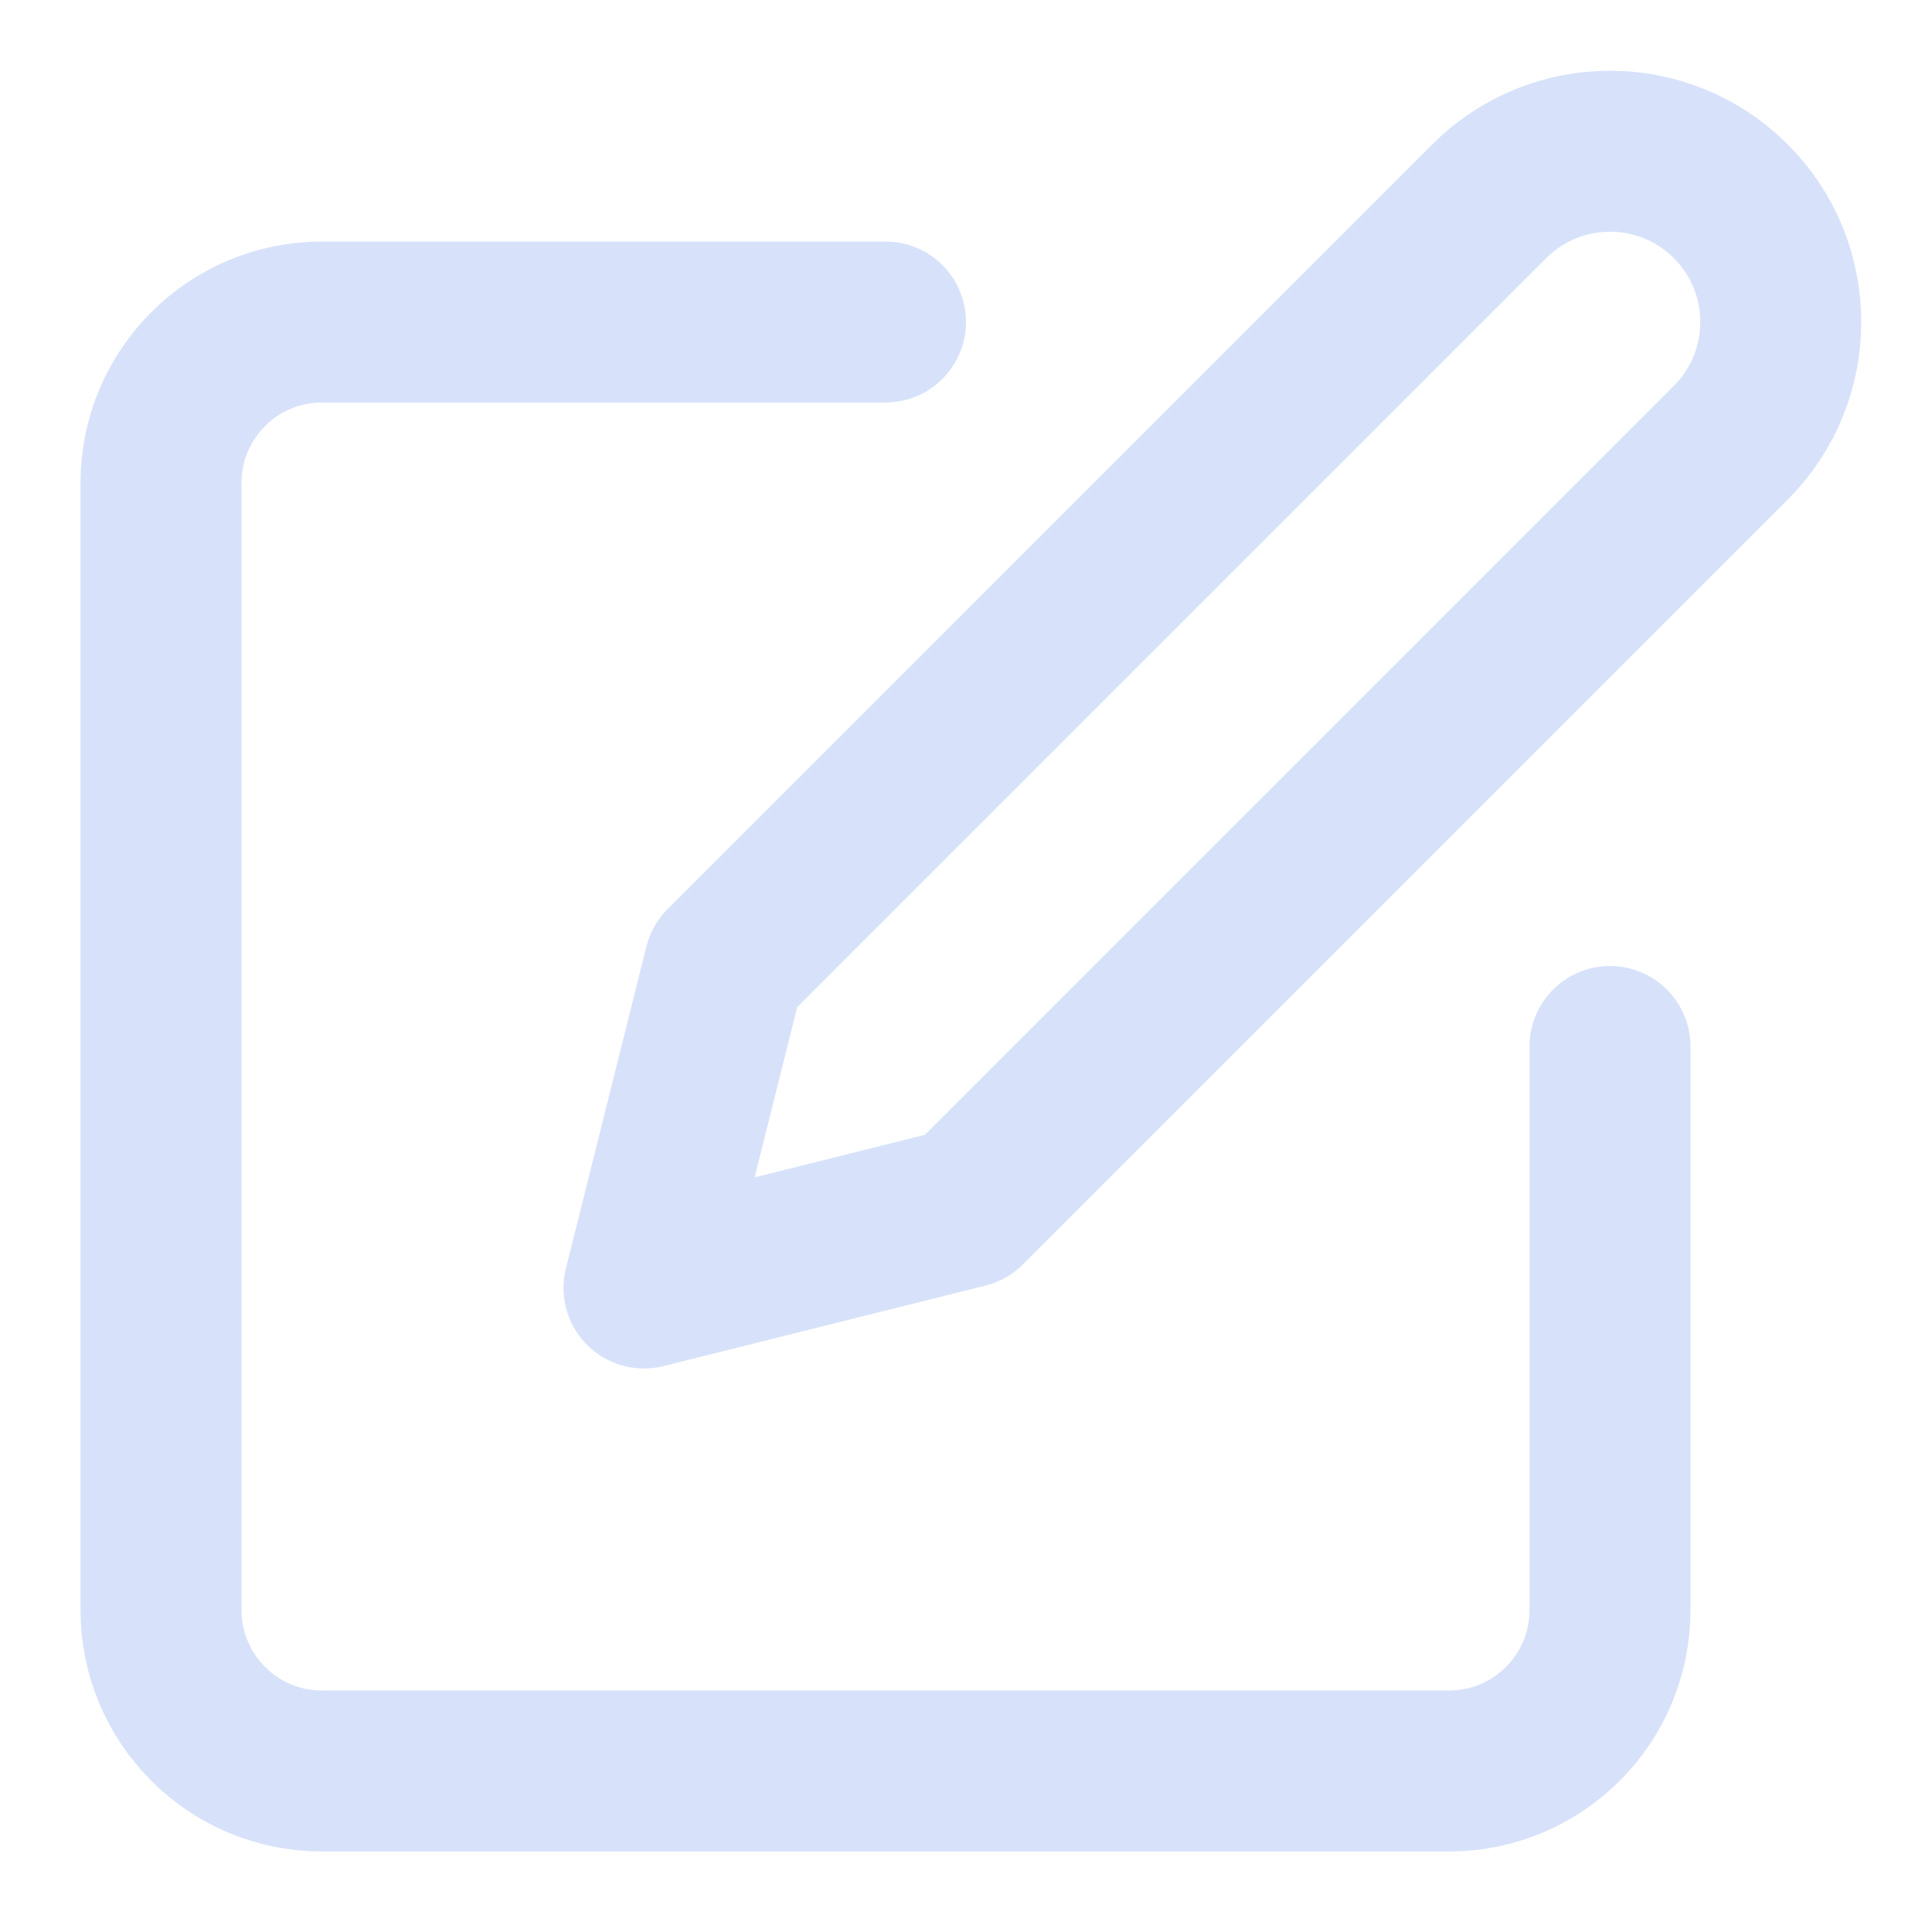
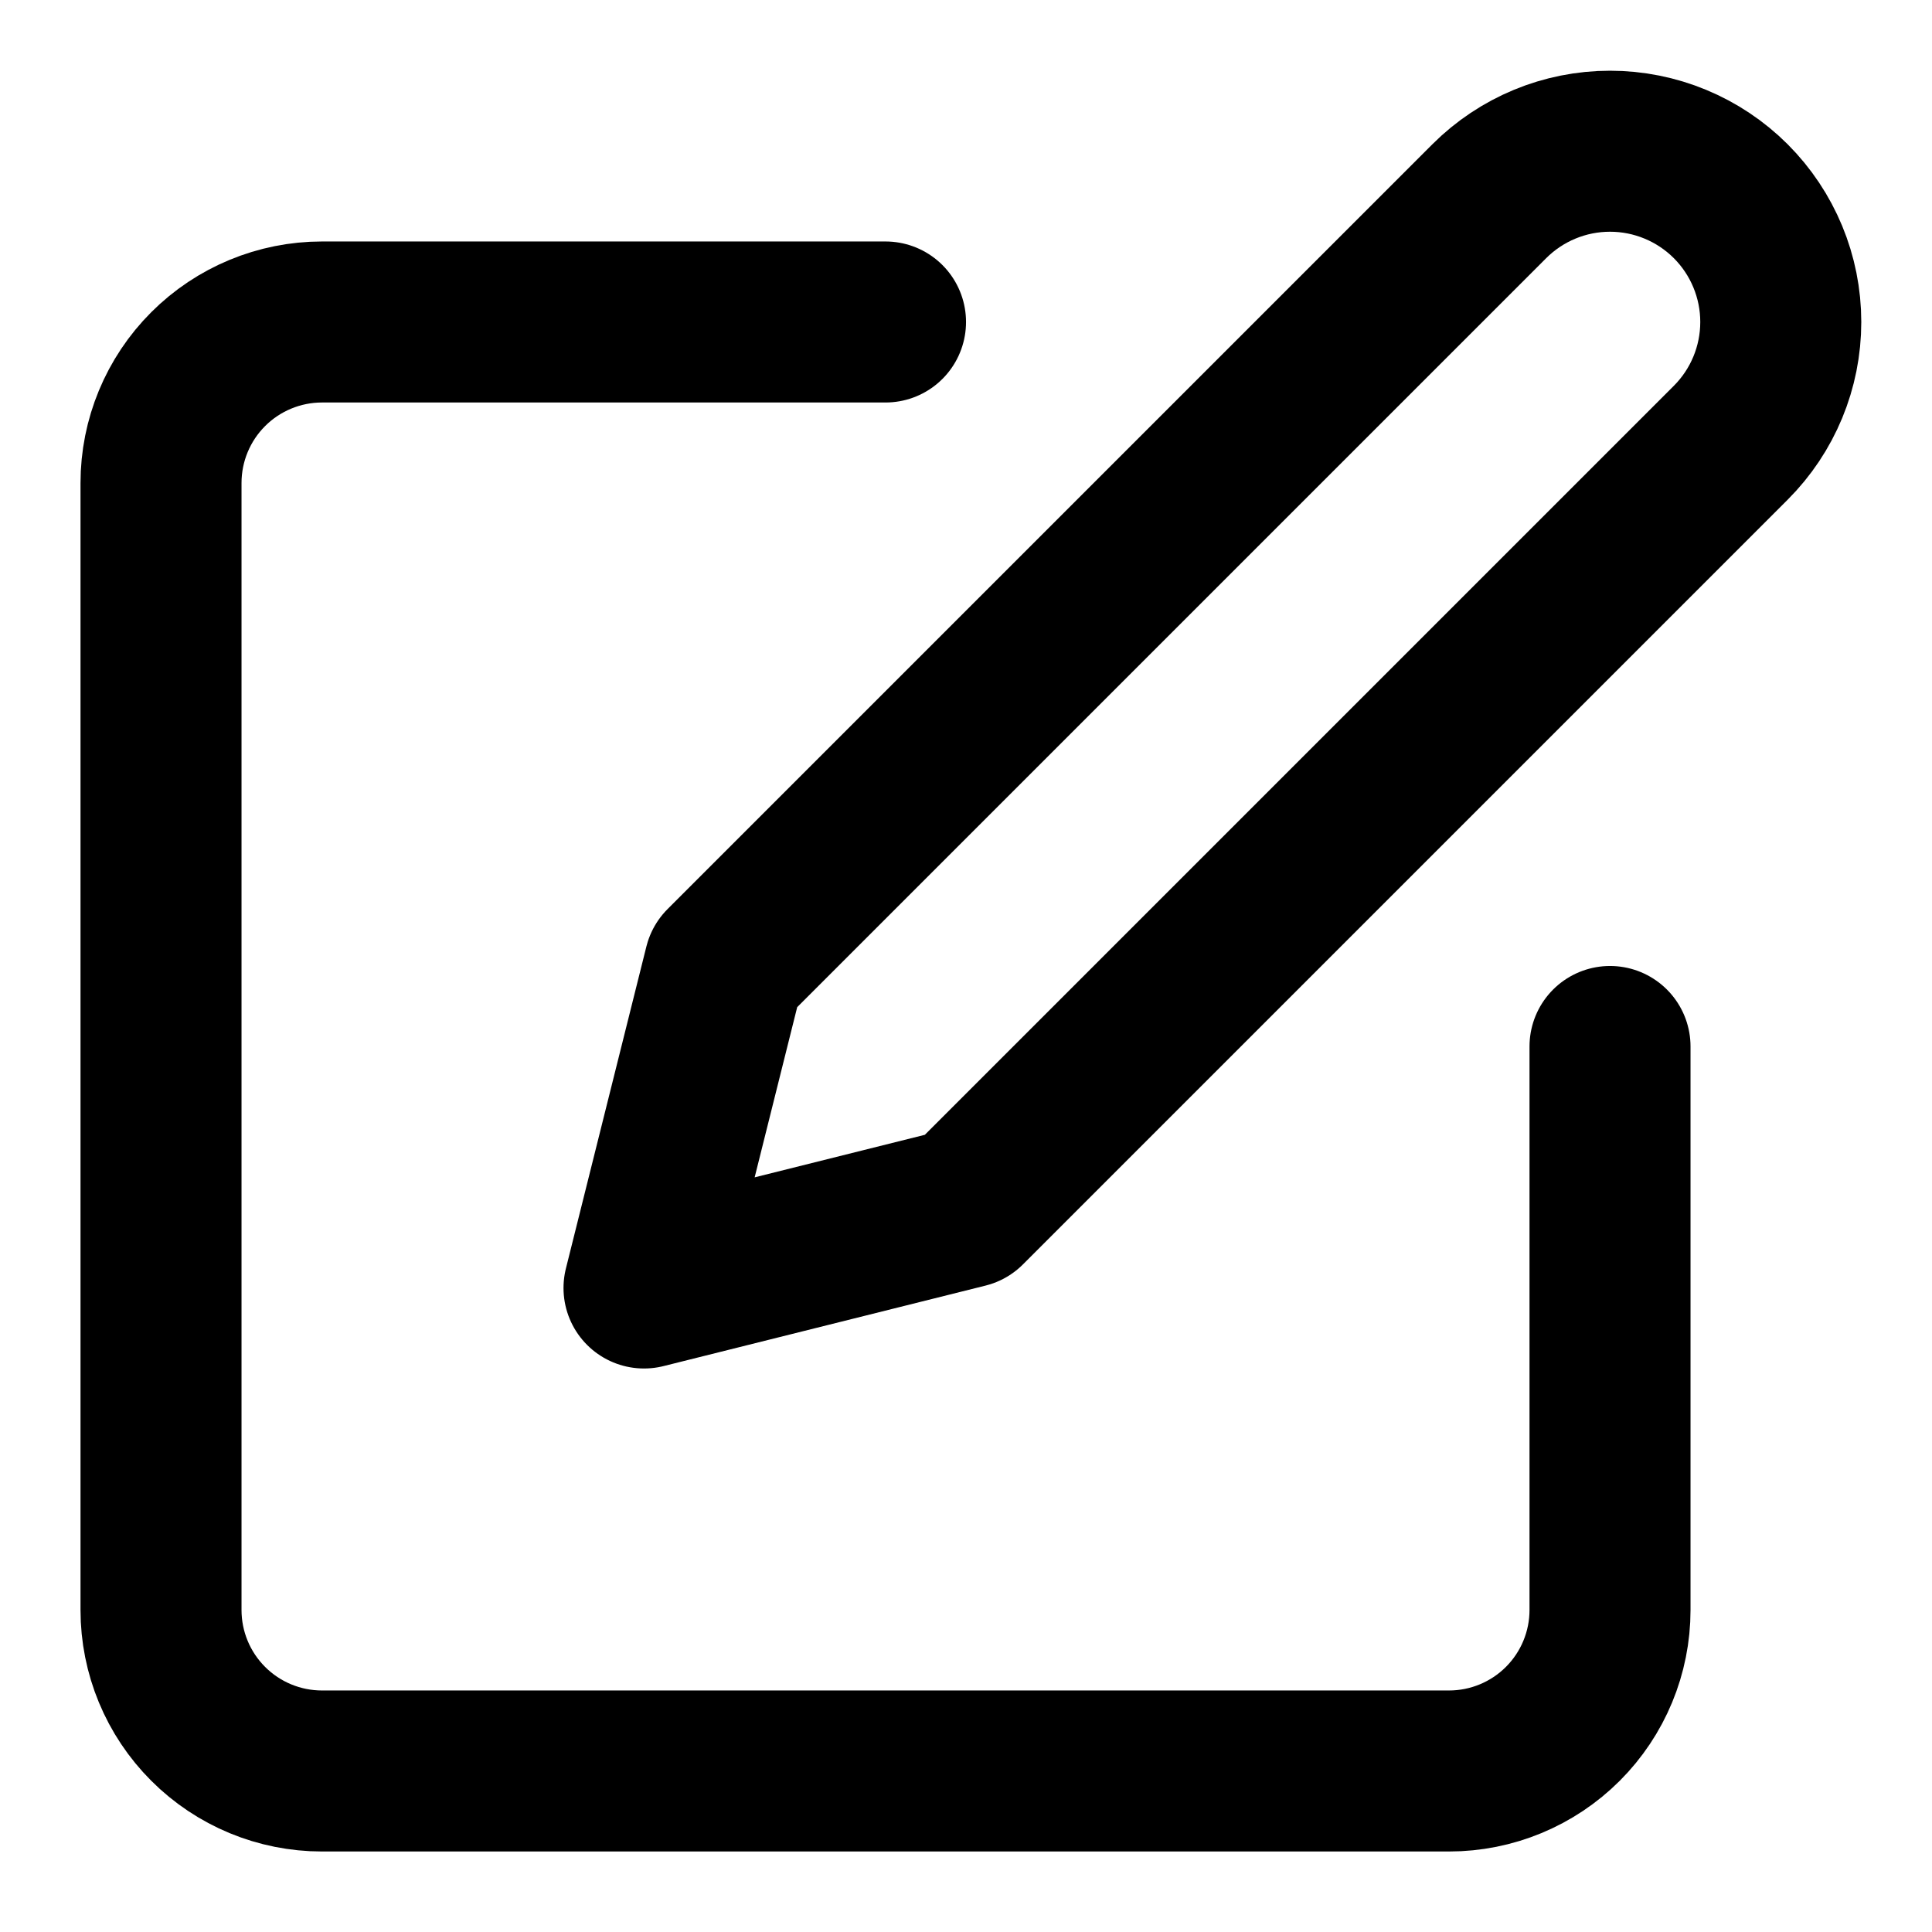
- <svg xmlns="http://www.w3.org/2000/svg" width="44" height="44" viewBox="0 0 24 24" fill="none" stroke="#D7E2FA" stroke-width="2" stroke-linecap="round" stroke-linejoin="round" class="feather feather-edit">
-   <path d="M11 4H4a2 2 0 0 0-2 2v14a2 2 0 0 0 2 2h14a2 2 0 0 0 2-2v-7" />
-   <path d="M18.5 2.5a2.121 2.121 0 0 1 3 3L12 15l-4 1 1-4 9.5-9.5z" />
+ <svg xmlns="http://www.w3.org/2000/svg" width="44" height="44" viewBox="0 0 44 44" fill="none">
+   <path d="M20.167 7.333H7.333C6.361 7.333 5.428 7.72 4.741 8.407C4.053 9.095 3.667 10.027 3.667 11V36.667C3.667 37.639 4.053 38.572 4.741 39.259C5.428 39.947 6.361 40.333 7.333 40.333H33C33.972 40.333 34.905 39.947 35.593 39.259C36.28 38.572 36.667 37.639 36.667 36.667V23.833" stroke="black" stroke-width="3.667" stroke-linecap="round" stroke-linejoin="round" />
+   <path d="M33.917 4.583C34.646 3.854 35.635 3.444 36.667 3.444C37.698 3.444 38.687 3.854 39.417 4.583C40.146 5.313 40.556 6.302 40.556 7.333C40.556 8.365 40.146 9.354 39.417 10.083L22 27.5L14.667 29.333L16.5 22L33.917 4.583Z" stroke="black" stroke-width="3.667" stroke-linecap="round" stroke-linejoin="round" />
</svg>
